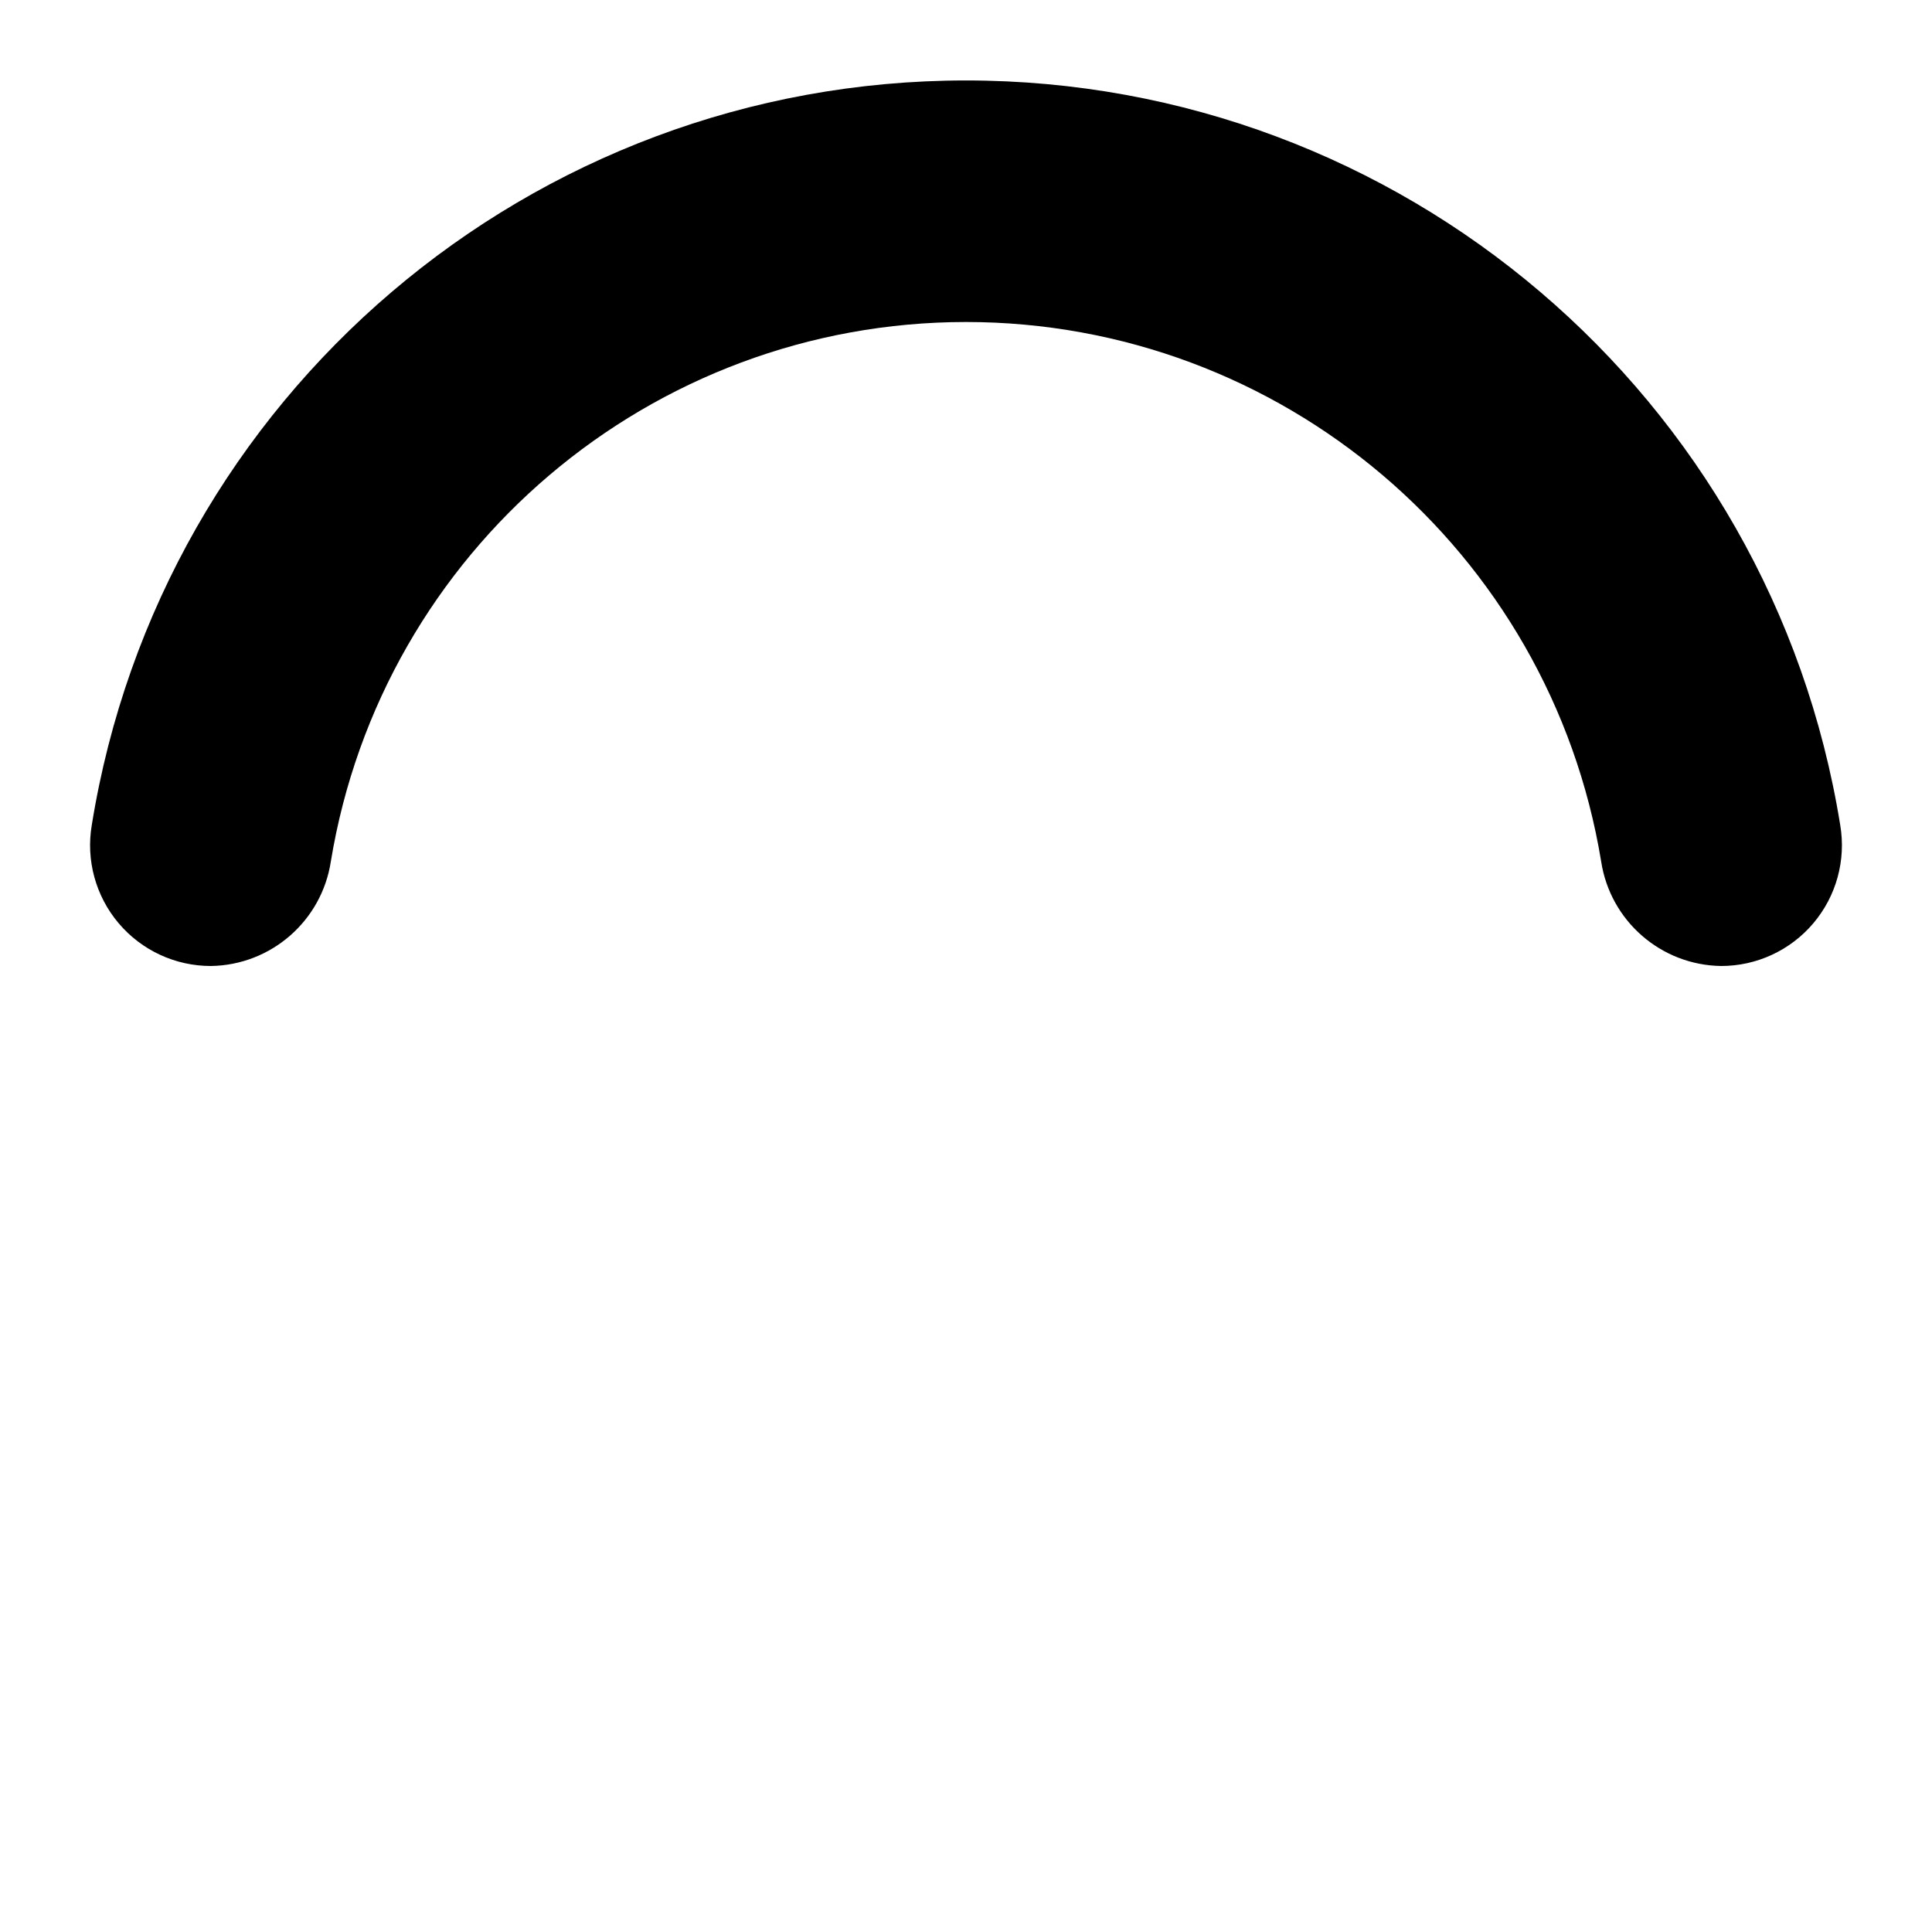
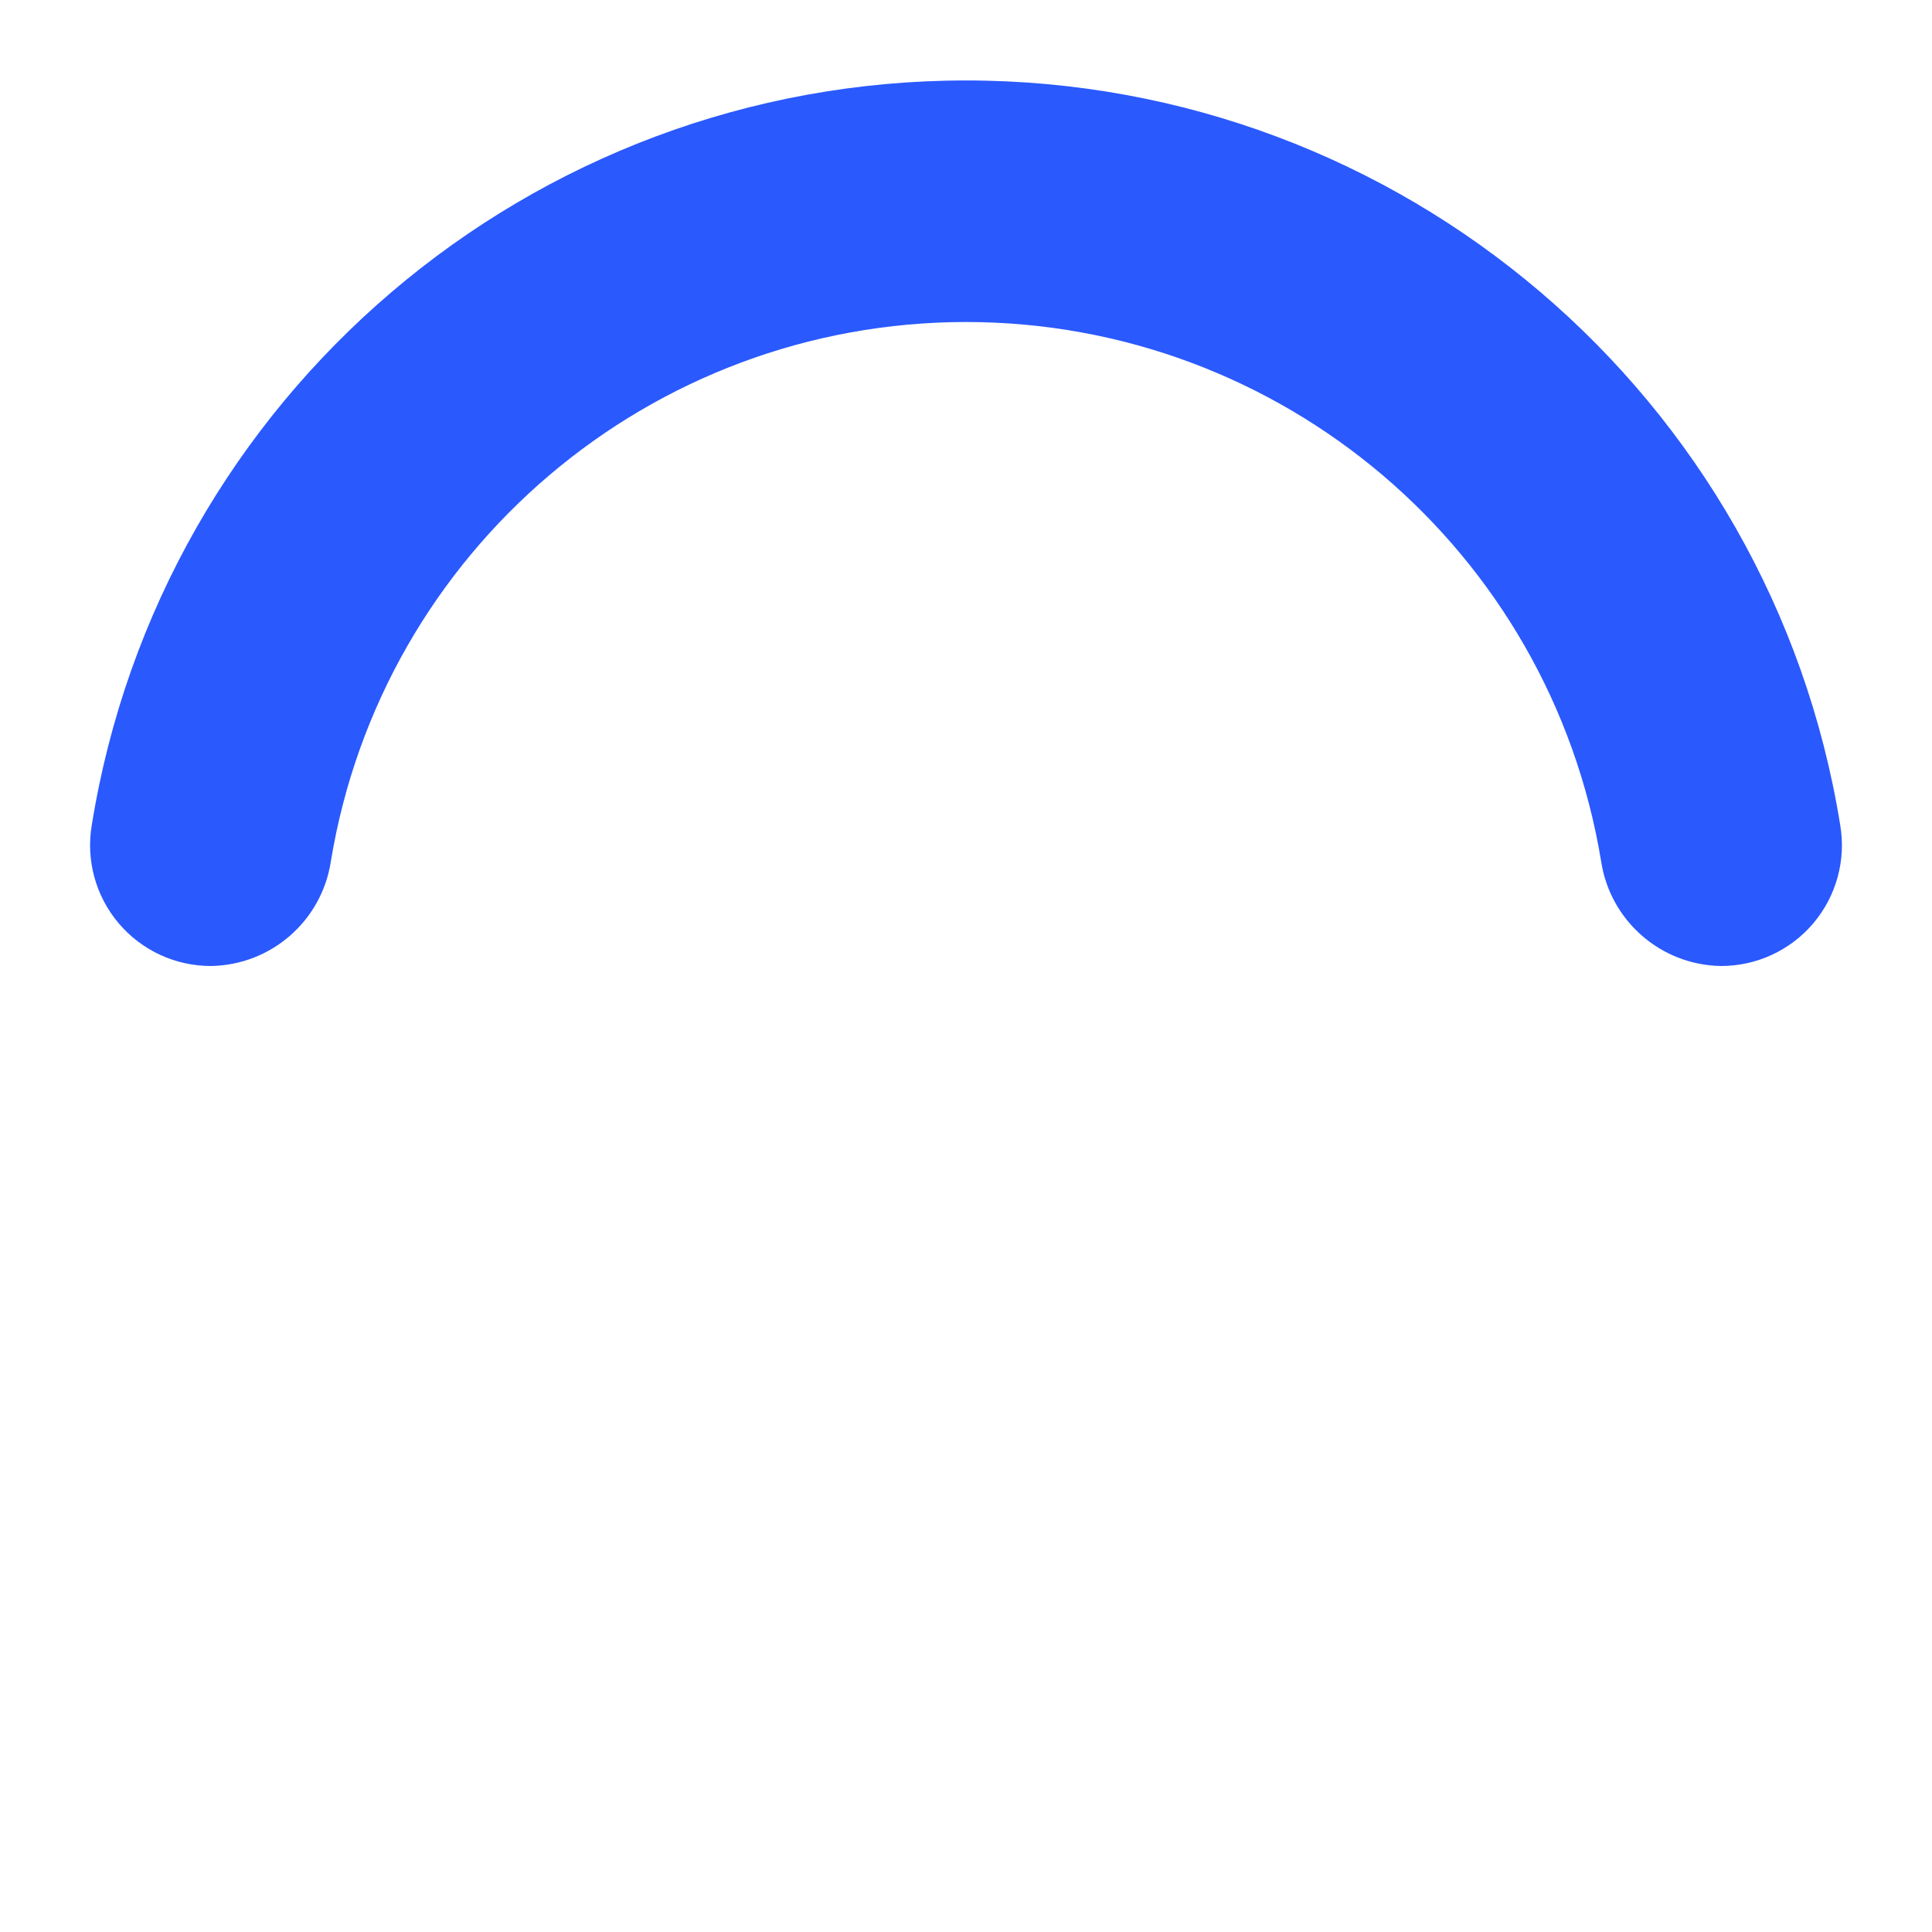
<svg xmlns="http://www.w3.org/2000/svg" width="1em" height="1em" viewBox="0 0 24 24">
-   <path fill="currentColor" d="M12,4a8,8,0,0,1,7.89,6.7A1.53,1.53,0,0,0,21.38,12h0a1.5,1.5,0,0,0,1.48-1.75,11,11,0,0,0-21.72,0A1.5,1.5,0,0,0,2.62,12h0a1.53,1.53,0,0,0,1.49-1.3A8,8,0,0,1,12,4Z">
+   <path fill="#2A59FE" d="M12,4a8,8,0,0,1,7.89,6.7A1.53,1.53,0,0,0,21.38,12h0a1.5,1.5,0,0,0,1.48-1.75,11,11,0,0,0-21.72,0A1.5,1.5,0,0,0,2.62,12h0a1.53,1.53,0,0,0,1.49-1.3A8,8,0,0,1,12,4Z">
    <animateTransform attributeName="transform" dur="0.75s" repeatCount="indefinite" type="rotate" values="0 12 12;360 12 12" />
  </path>
</svg>
